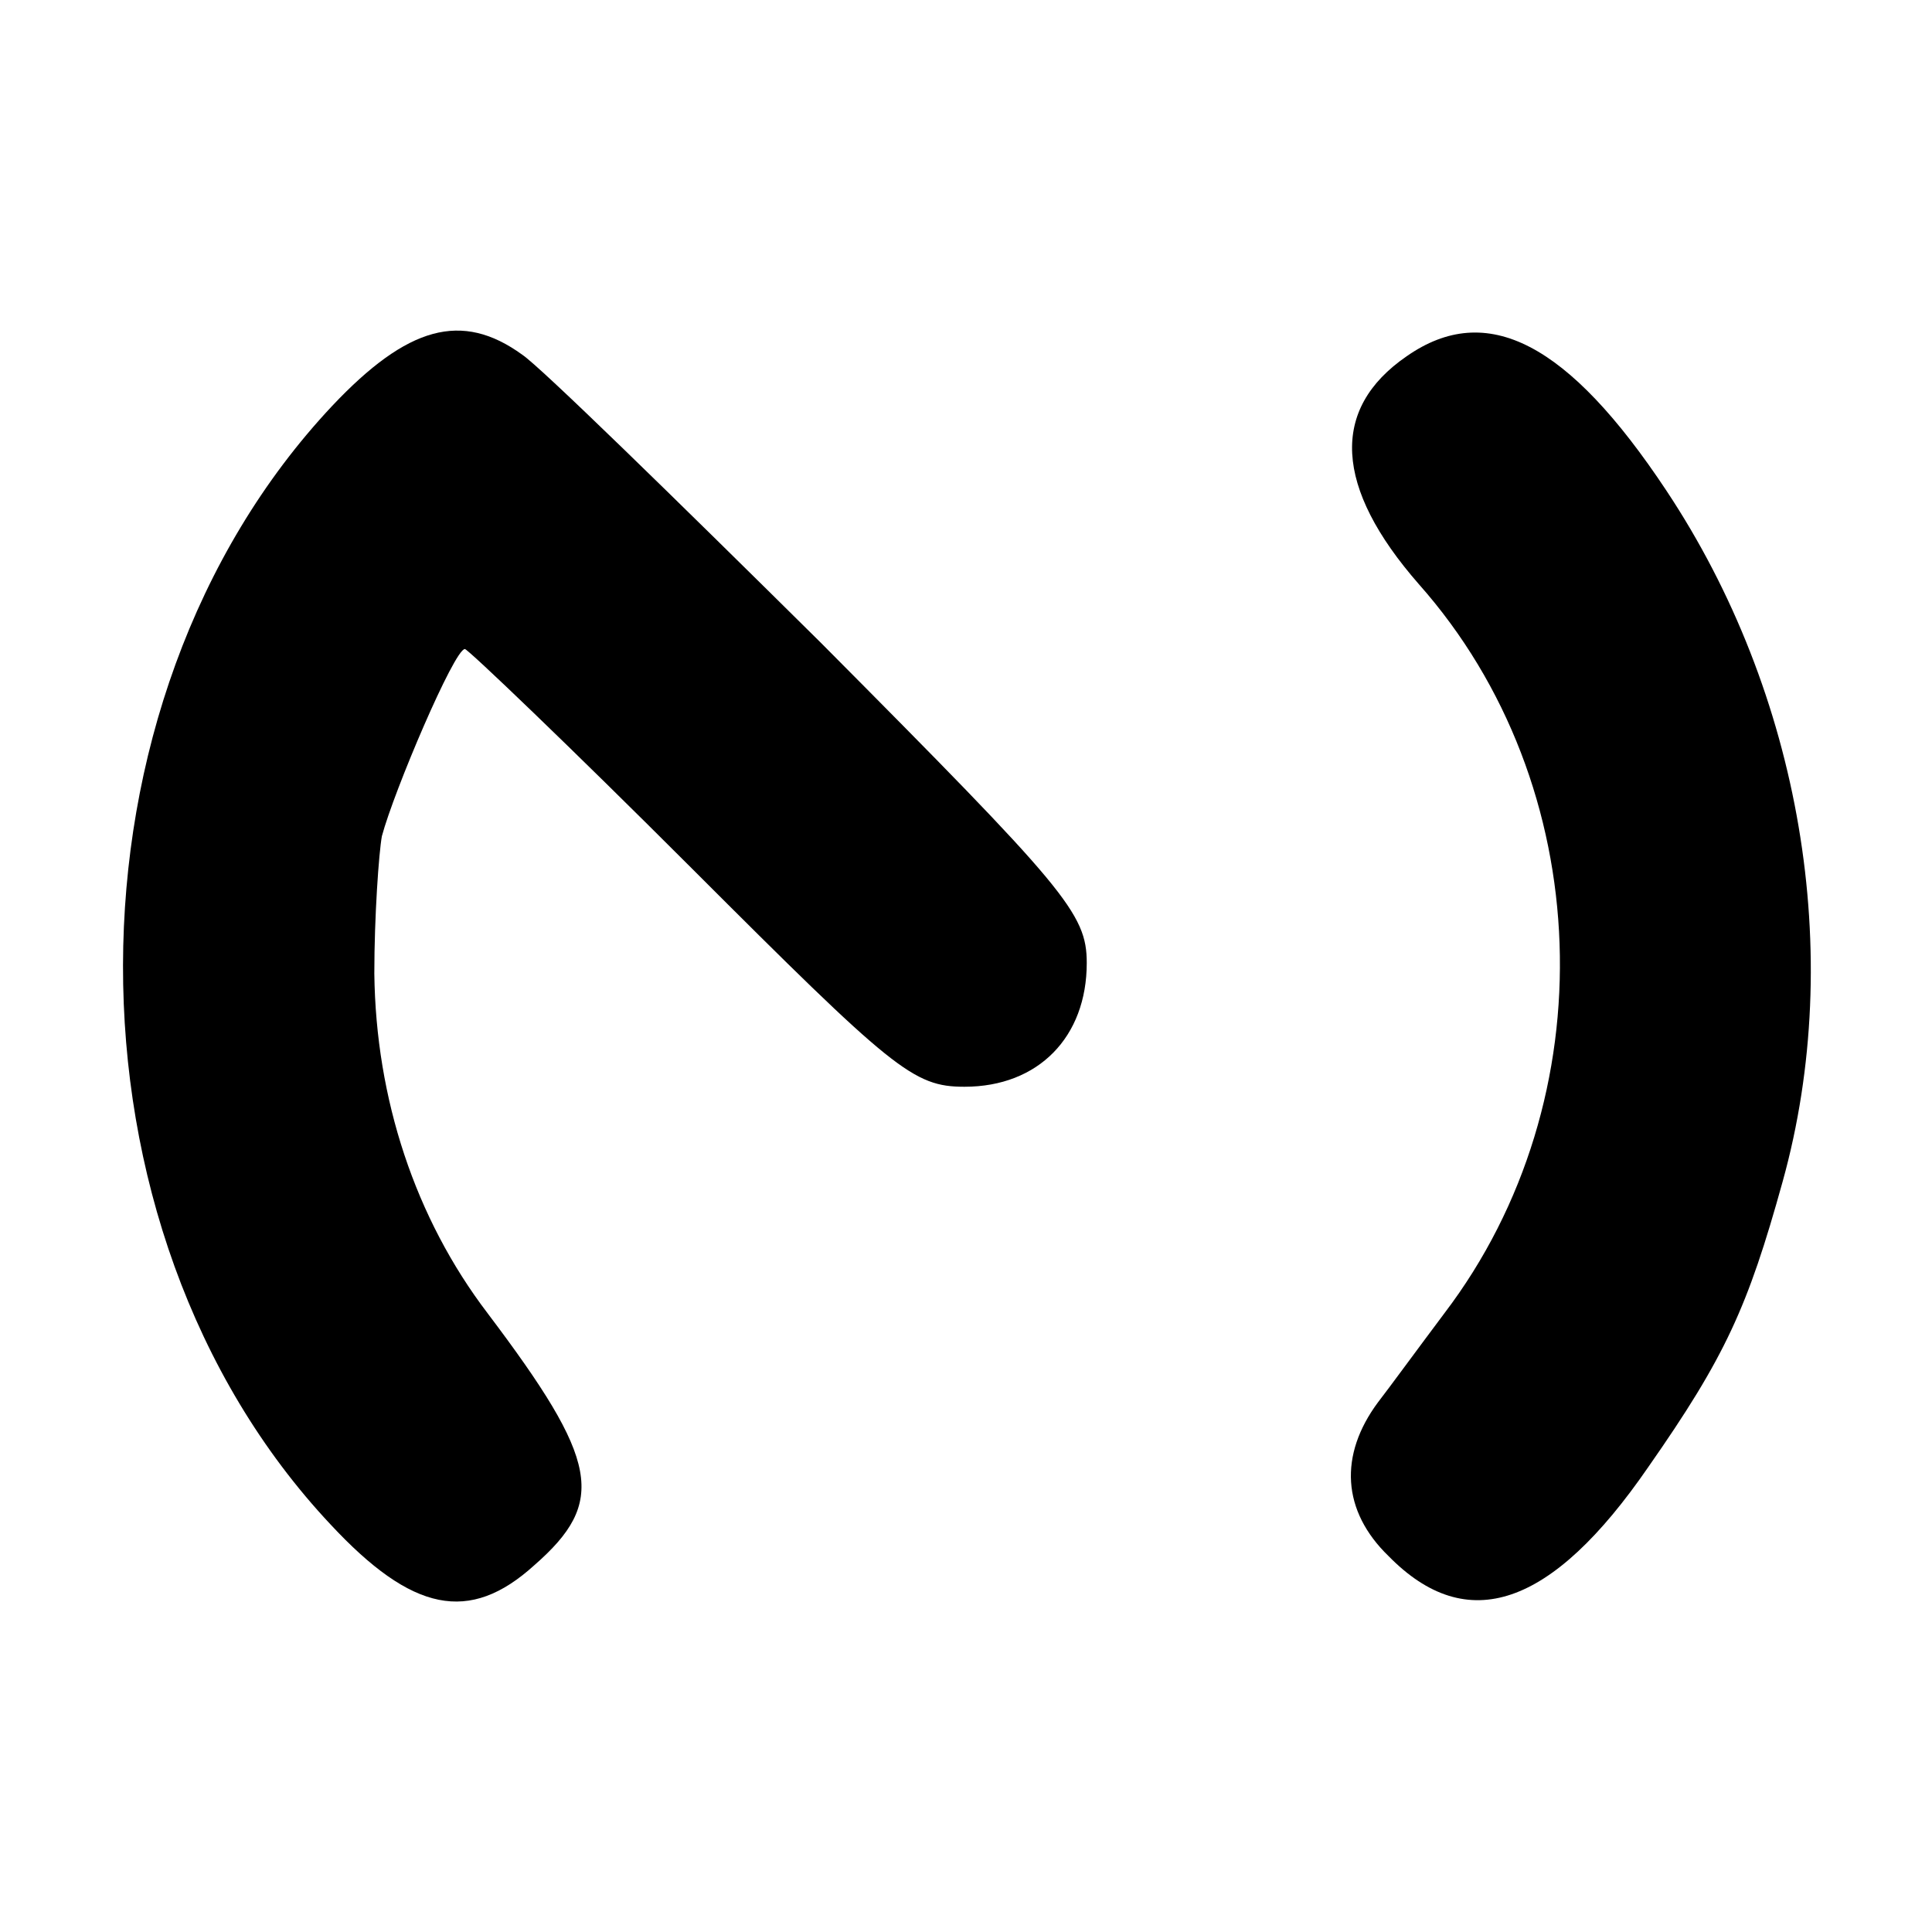
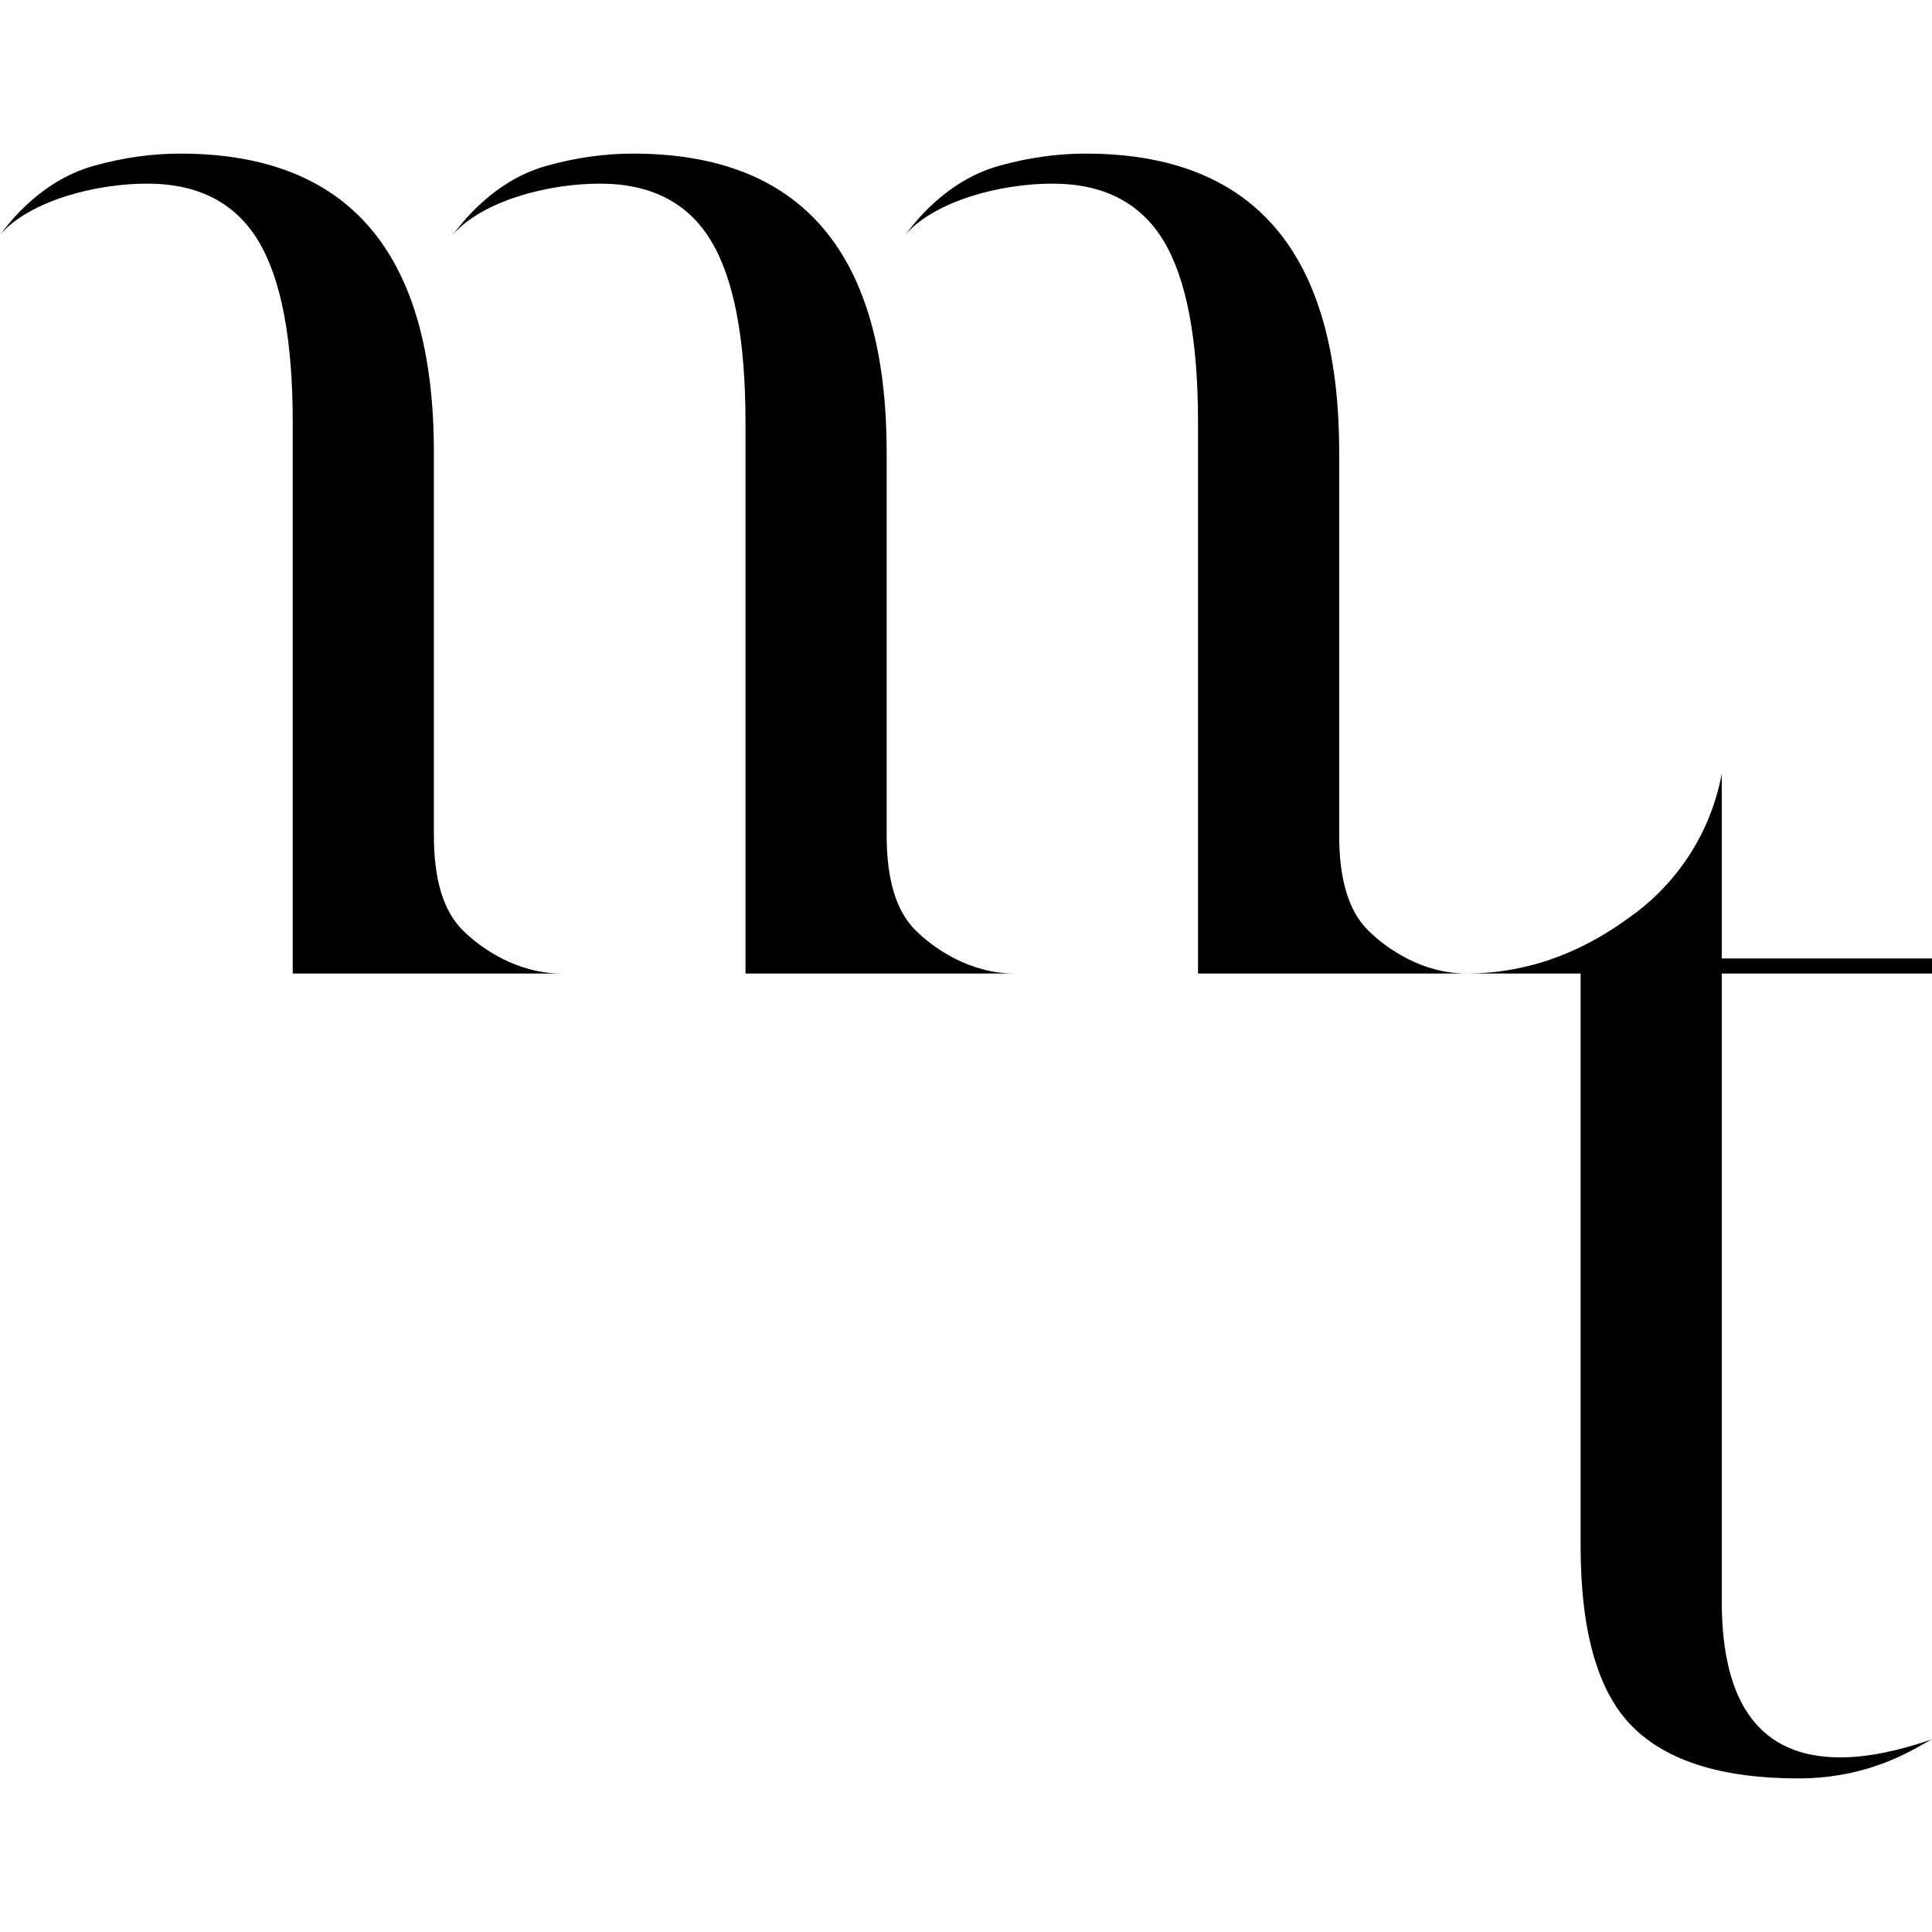
- <svg xmlns="http://www.w3.org/2000/svg" version="1.0" width="128pt" height="128pt" viewBox="0 0 128 128" preserveAspectRatio="xMidYMid meet">
-   <g transform="translate(0,128) scale(0.1,-0.1)" fill="#000000" stroke="none">
-     <path d="M220 1011 c-184 -196 -185 -545 -1 -741 54 -58 92 -66 135 -27 48 42 43 69 -31 167 -48 63 -74 142 -75 225 0 38 3 80 5 91 8 30 48 124 55 124 2 0 70 -65 150 -145 134 -134 147 -145 181 -145 49 0 81 33 81 82 0 33 -14 49 -176 212 -98 97 -186 183 -198 191 -40 29 -76 19 -126 -34z" />
-     <path d="M932 1044 c-51 -35 -48 -87 8 -151 118 -133 125 -341 17 -483 -18 -24 -37 -50 -44 -59 -26 -35 -24 -72 7 -102 52 -53 108 -34 172 59 51 73 66 106 89 189 42 151 12 324 -77 458 -65 98 -119 126 -172 89z" />
+ <svg xmlns="http://www.w3.org/2000/svg" width="100%" height="100%" viewBox="0 0 128 128" version="1.1" xml:space="preserve" style="fill-rule:evenodd;clip-rule:evenodd;stroke-linejoin:round;stroke-miterlimit:1.414;">
+   <g>
+     <path d="M59.978,15.551c0,0 0.635,-0.814 0.988,-1.196c1.592,-1.725 3.35,-2.852 5.273,-3.383c1.924,-0.531 3.814,-0.796 5.671,-0.796c11.209,0 16.814,6.599 16.814,19.798l0,25.37c0,2.919 0.63,5.008 1.89,6.268c1.261,1.26 3.626,2.885 6.544,2.885l0.023,0l-17.809,0l0,-36.512c0,-5.505 -0.763,-9.518 -2.288,-12.039c-1.526,-2.52 -3.98,-3.78 -7.362,-3.78c-3.422,0 -7.765,1.128 -9.744,3.385Z" />
+     <path d="M29.997,15.551c0,0 0.636,-0.814 0.989,-1.196c1.592,-1.725 3.349,-2.852 5.273,-3.383c1.923,-0.531 3.813,-0.796 5.671,-0.796c11.209,0 16.813,6.599 16.813,19.798l0,25.37c0,2.919 0.63,5.008 1.891,6.268c1.26,1.26 3.648,2.885 6.566,2.885l-17.809,0l0,-36.512c0,-5.505 -0.762,-9.518 -2.288,-12.039c-1.525,-2.52 -3.98,-3.78 -7.362,-3.78c-3.422,0 -7.765,1.128 -9.744,3.385Z" />
+     <path d="M0,15.551c0,0 0.636,-0.814 0.989,-1.196c1.591,-1.725 3.349,-2.852 5.273,-3.383c1.923,-0.531 3.813,-0.796 5.67,-0.796c11.21,0 16.814,6.599 16.814,19.798l0,25.37c0,2.919 0.63,5.008 1.891,6.268c1.26,1.26 3.648,2.885 6.566,2.885l-17.809,0l0,-36.512c0,-5.505 -0.763,-9.518 -2.288,-12.039c-1.526,-2.52 -3.98,-3.78 -7.362,-3.78c-3.422,0 -7.765,1.128 -9.744,3.385Z" />
+     <path d="M119.145,117.824c-5.04,0 -8.705,-1.144 -10.993,-3.432c-2.289,-2.289 -3.433,-6.285 -3.433,-11.989l0,-37.906l-7.561,0c4.709,0 8.291,-1.89 10.745,-3.681c2.587,-1.791 5.306,-4.974 6.168,-9.551l0,12.238l13.929,0l0,0.994l-13.929,0l0,41.587c0,6.898 2.62,10.347 7.86,10.347c1.725,0 3.748,-0.398 6.069,-1.194c-0.862,0.398 -3.814,2.587 -8.855,2.587Z" style="fill-rule:nonzero;" />
  </g>
</svg>
